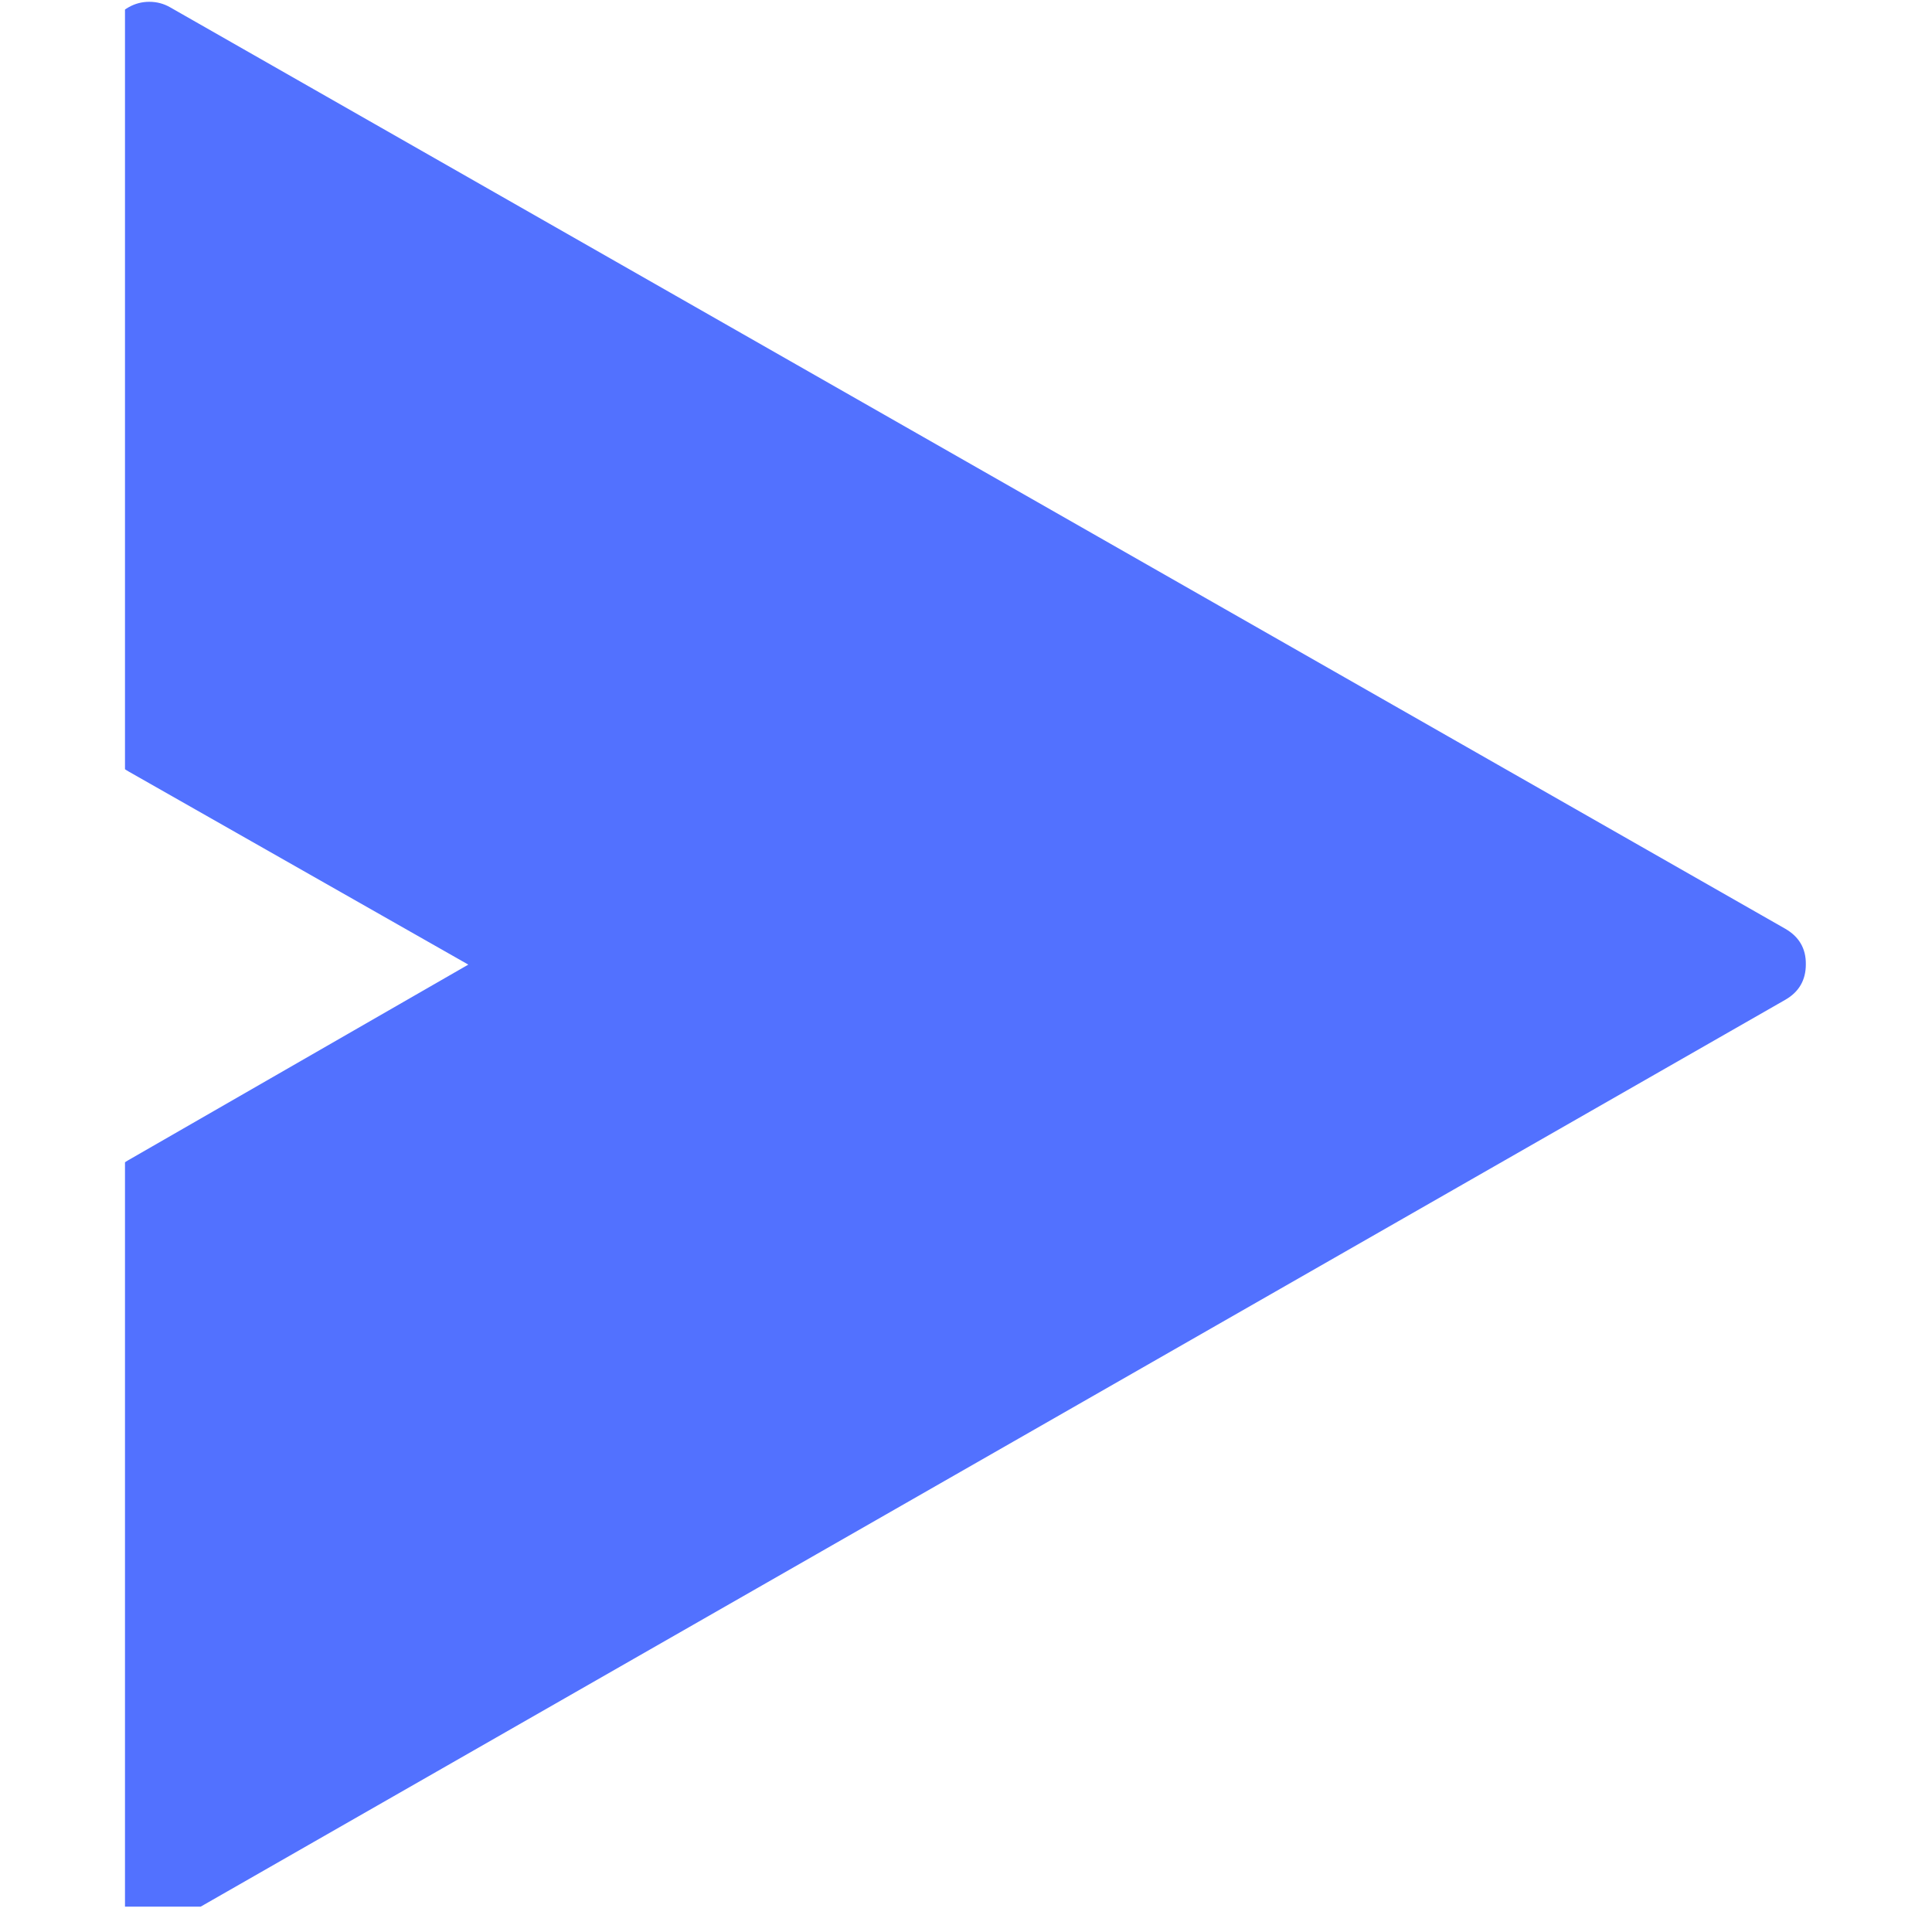
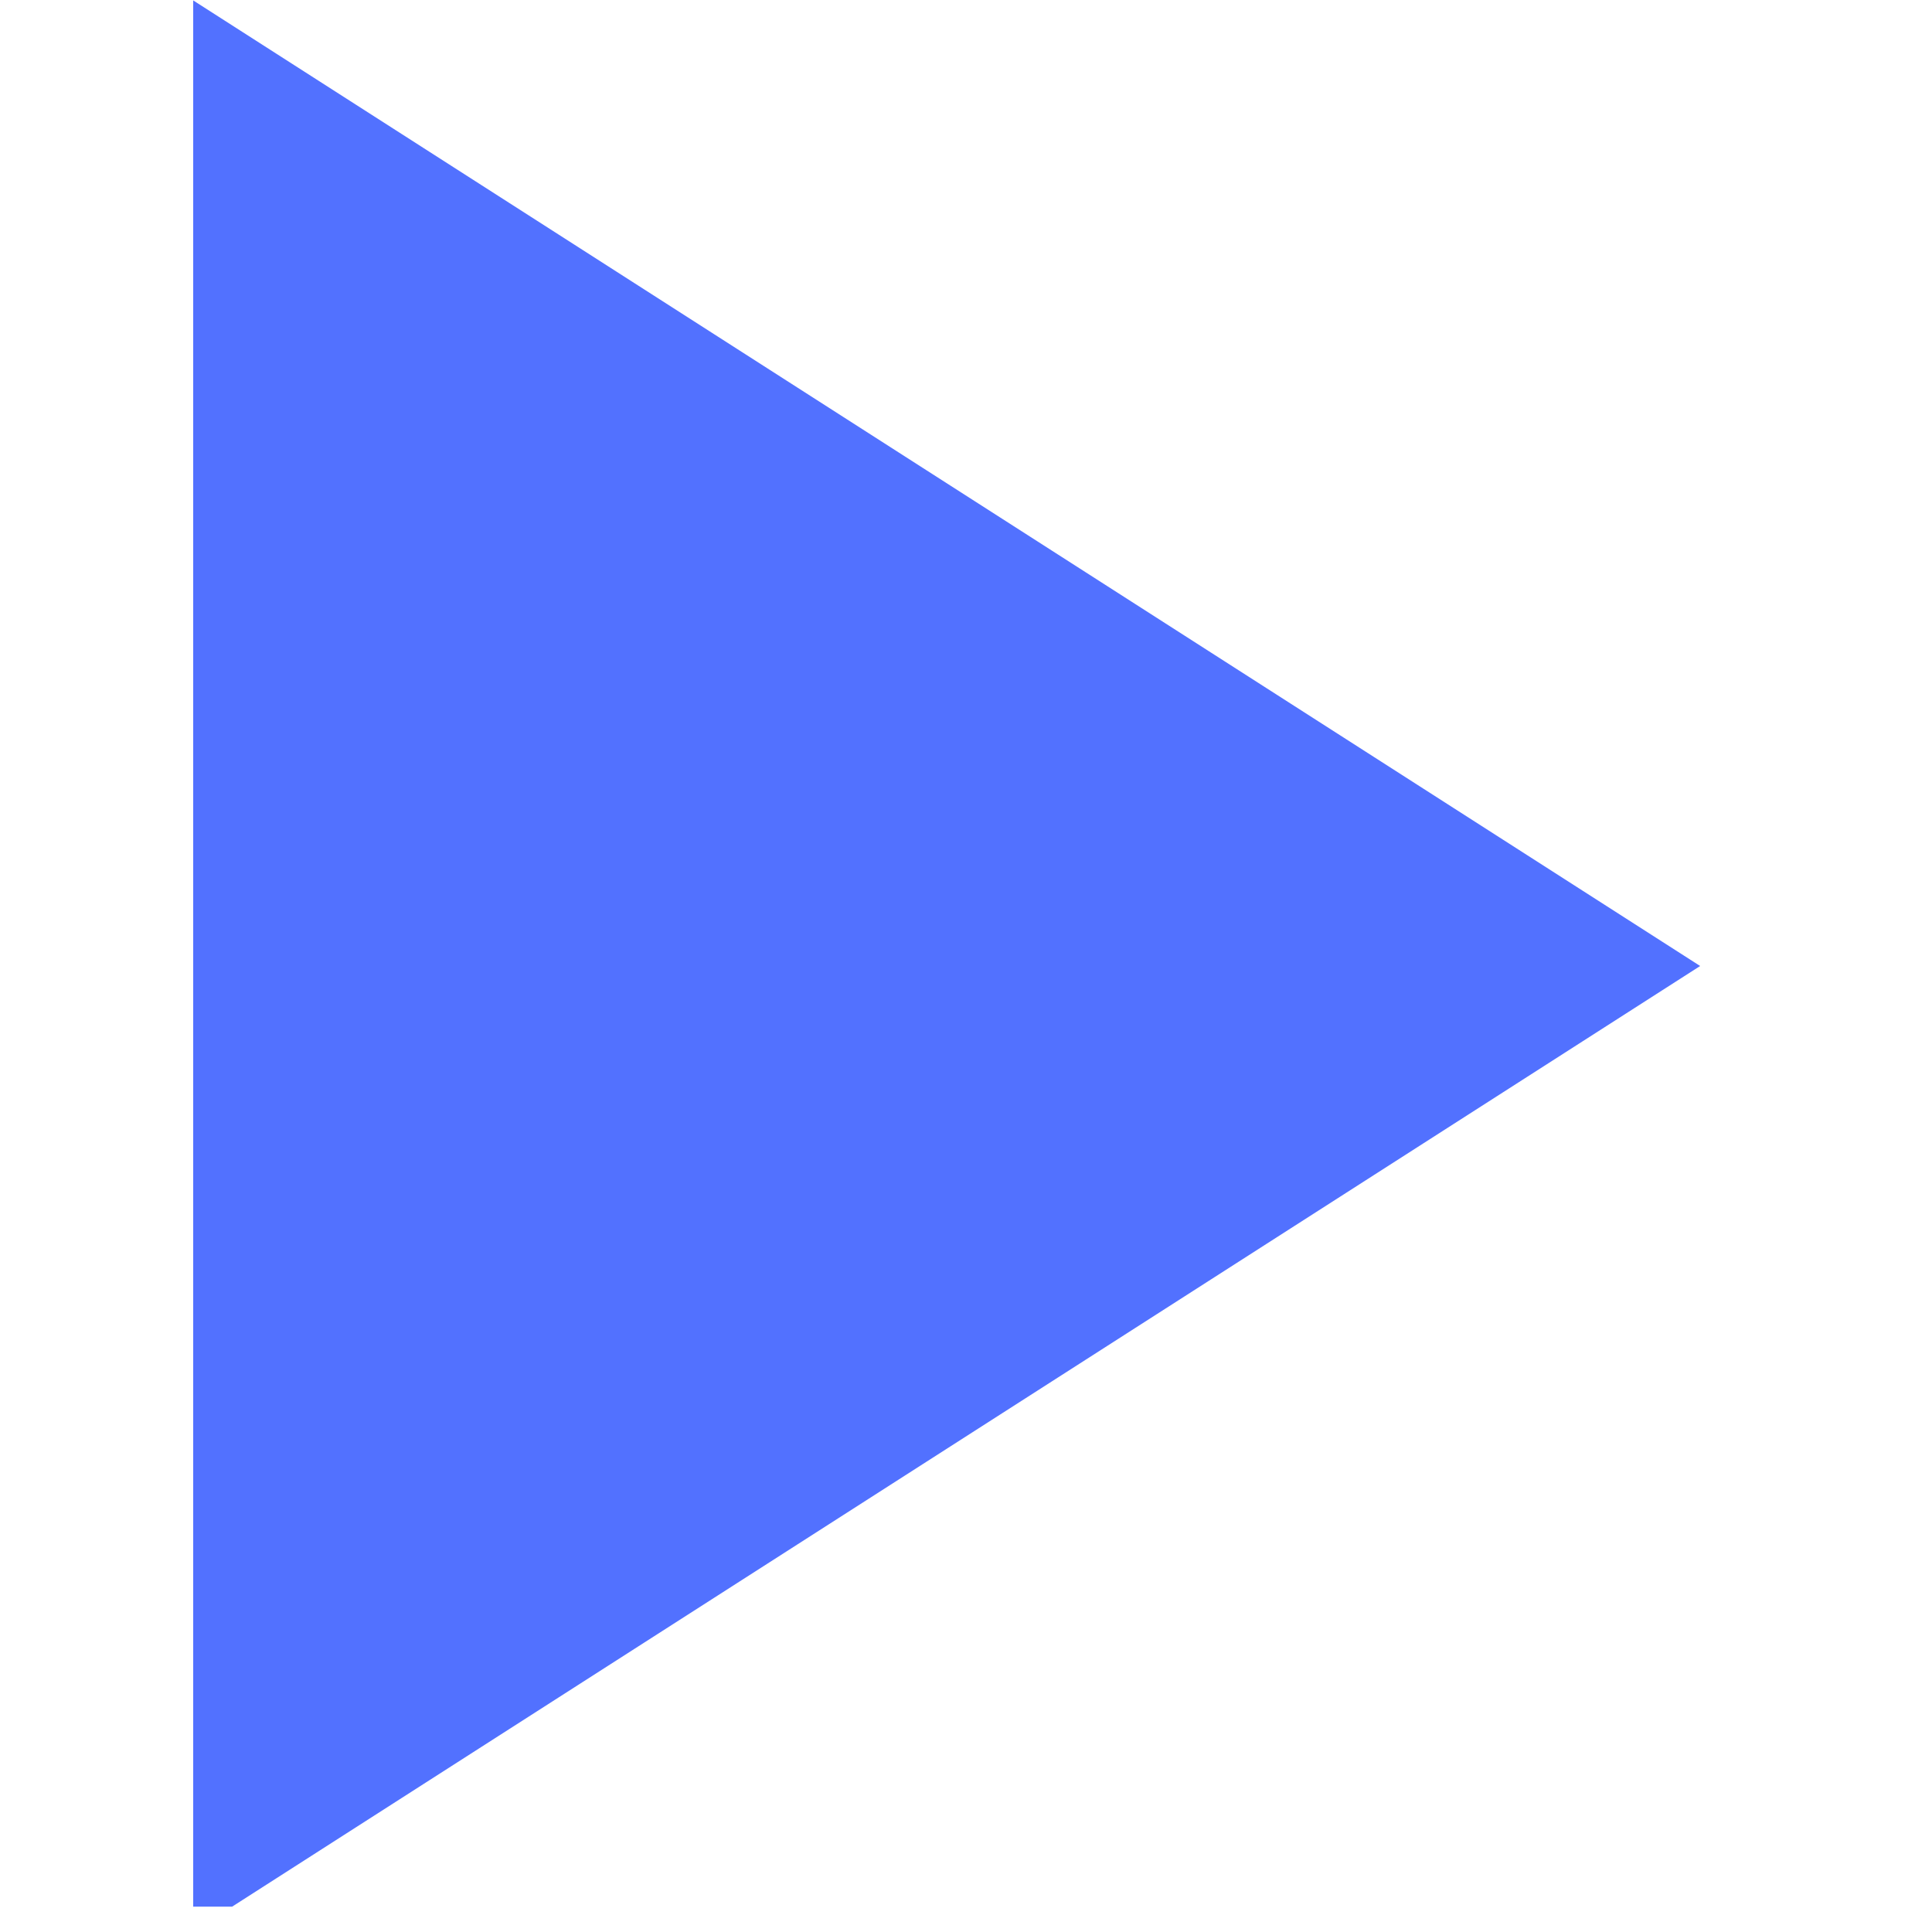
<svg xmlns="http://www.w3.org/2000/svg" width="50" zoomAndPan="magnify" viewBox="0 0 37.5 37.5" height="50" preserveAspectRatio="xMidYMid meet" version="1.0">
  <defs>
-     <clipPath id="e6c53da141">
-       <path d="M 2.426 0 L 35.074 0 L 35.074 37.008 L 2.426 37.008 Z M 2.426 0 " clip-rule="nonzero" />
+     <clipPath id="4b509e7846">
+       <path d="M 3.75 0 L 33 0 L 33 37.008 L 3.75 37.008 Z M 3.75 0 " clip-rule="nonzero" />
    </clipPath>
  </defs>
-   <g clip-path="url(#e6c53da141)">
-     <path fill="#5271ff" d="M 34.652 18.027 C 34.918 18.18 35.055 18.41 35.051 18.715 L 35.051 18.719 C 35.051 19.023 34.918 19.254 34.652 19.406 L 3.301 37.348 C 3.031 37.5 2.766 37.5 2.496 37.348 C 2.23 37.195 2.094 36.965 2.094 36.66 L 2.094 23.203 C 2.094 22.898 2.227 22.668 2.496 22.516 L 9.09 18.723 L 2.5 14.977 C 2.23 14.824 2.094 14.594 2.094 14.285 L 2.094 0.828 C 2.094 0.688 2.133 0.555 2.203 0.434 C 2.273 0.309 2.371 0.211 2.496 0.141 C 2.621 0.07 2.754 0.035 2.898 0.035 C 3.043 0.035 3.176 0.07 3.301 0.141 Z M 34.652 18.027 " fill-opacity="1" fill-rule="nonzero" />
+   <g clip-path="url(#4b509e7846)">
+     <path fill="#5271ff" d="M 3.75 0.008 L 3.75 37.492 L 33 18.75 Z M 3.75 0.008 " fill-opacity="1" fill-rule="nonzero" />
  </g>
</svg>
